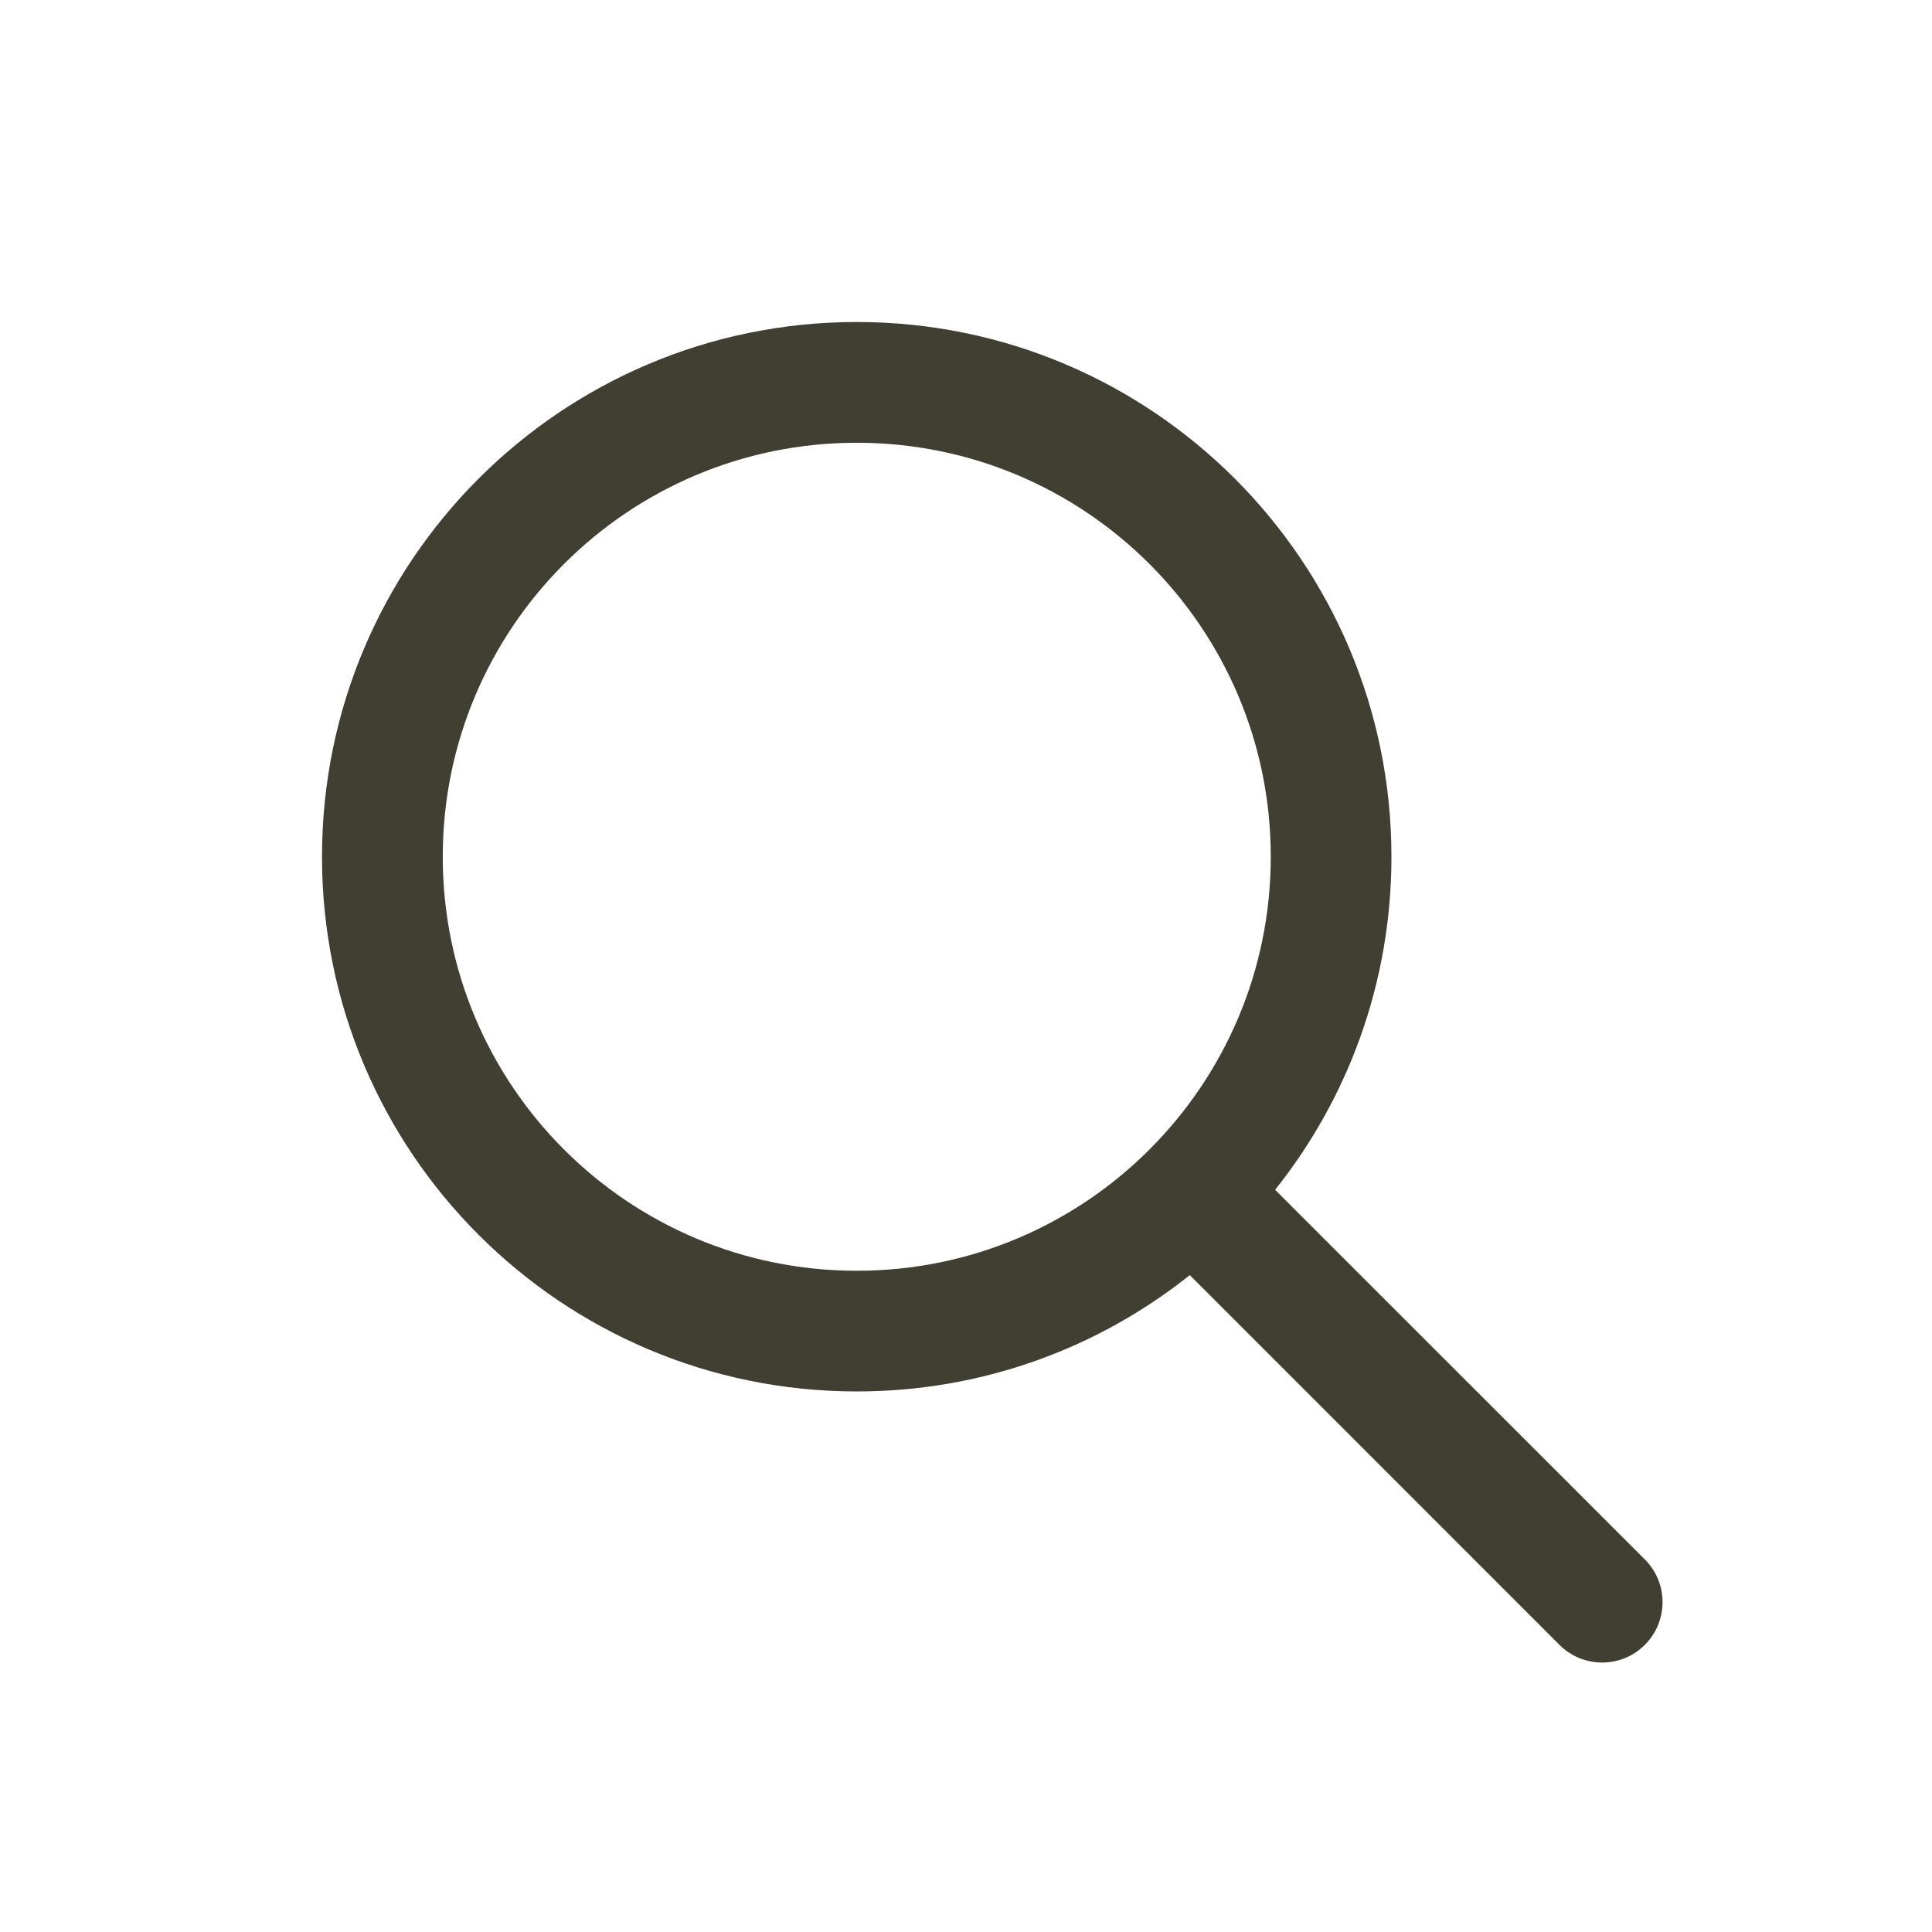
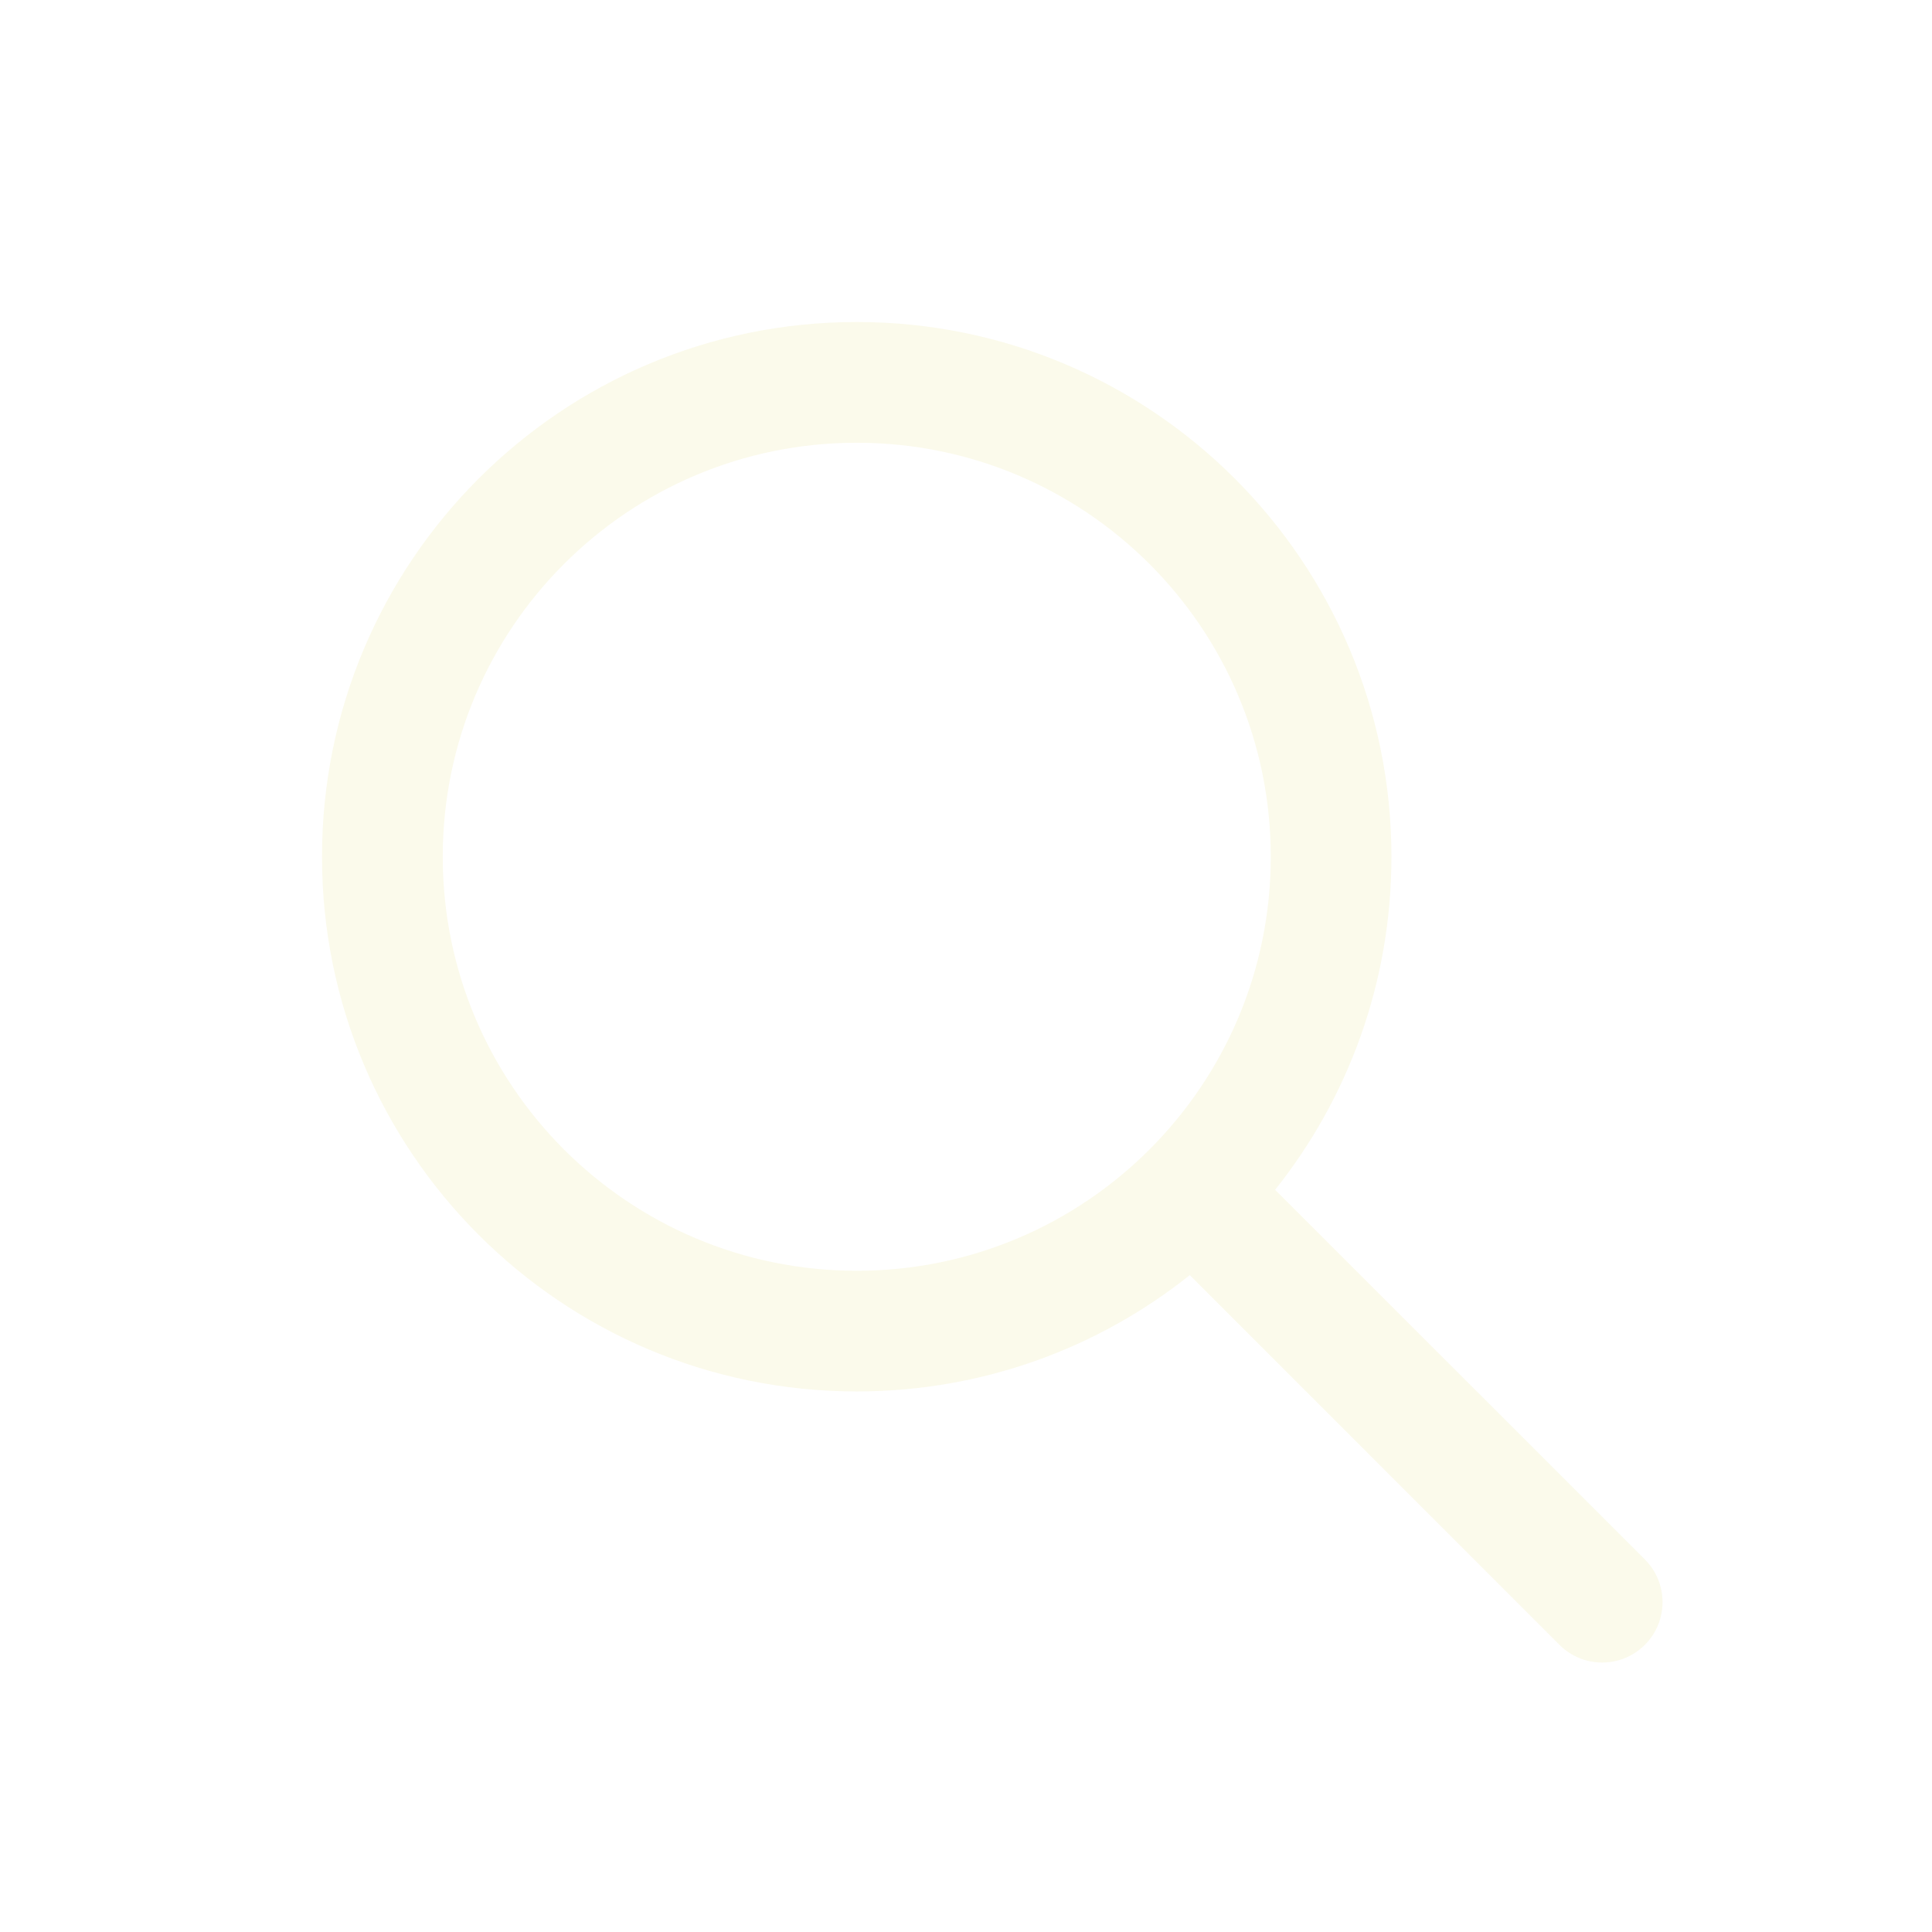
<svg xmlns="http://www.w3.org/2000/svg" width="24" height="24" viewBox="0 0 24 24" fill="none">
-   <path fill-rule="evenodd" clip-rule="evenodd" d="M5.5 10.643C5.5 7.802 7.802 5.5 10.643 5.5C13.483 5.5 15.786 7.802 15.786 10.643C15.786 13.483 13.483 15.786 10.643 15.786C7.802 15.786 5.5 13.483 5.5 10.643ZM10.643 4C6.974 4 4 6.974 4 10.643C4 14.311 6.974 17.285 10.643 17.285C12.207 17.285 13.645 16.745 14.78 15.84L19.372 20.433C19.665 20.726 20.14 20.726 20.433 20.433C20.726 20.14 20.726 19.665 20.433 19.372L15.84 14.78C16.745 13.645 17.285 12.207 17.285 10.643C17.285 6.974 14.311 4 10.643 4Z" fill="#403F32" />
+   <g id="Icon/search">
+     <path id="Union" fill-rule="evenodd" clip-rule="evenodd" d="M5.5 10.643C5.5 7.802 7.802 5.5 10.643 5.5C13.483 5.5 15.786 7.802 15.786 10.643C15.786 13.483 13.483 15.786 10.643 15.786C7.802 15.786 5.5 13.483 5.5 10.643ZM10.643 4C6.974 4 4 6.974 4 10.643C4 14.311 6.974 17.285 10.643 17.285C12.207 17.285 13.645 16.745 14.78 15.84L19.372 20.433C19.665 20.726 20.14 20.726 20.433 20.433C20.726 20.14 20.726 19.665 20.433 19.372L15.84 14.78C16.745 13.645 17.285 12.207 17.285 10.643C17.285 6.974 14.311 4 10.643 4Z" fill="#FBFAEB" />
+   </g>
</svg>
